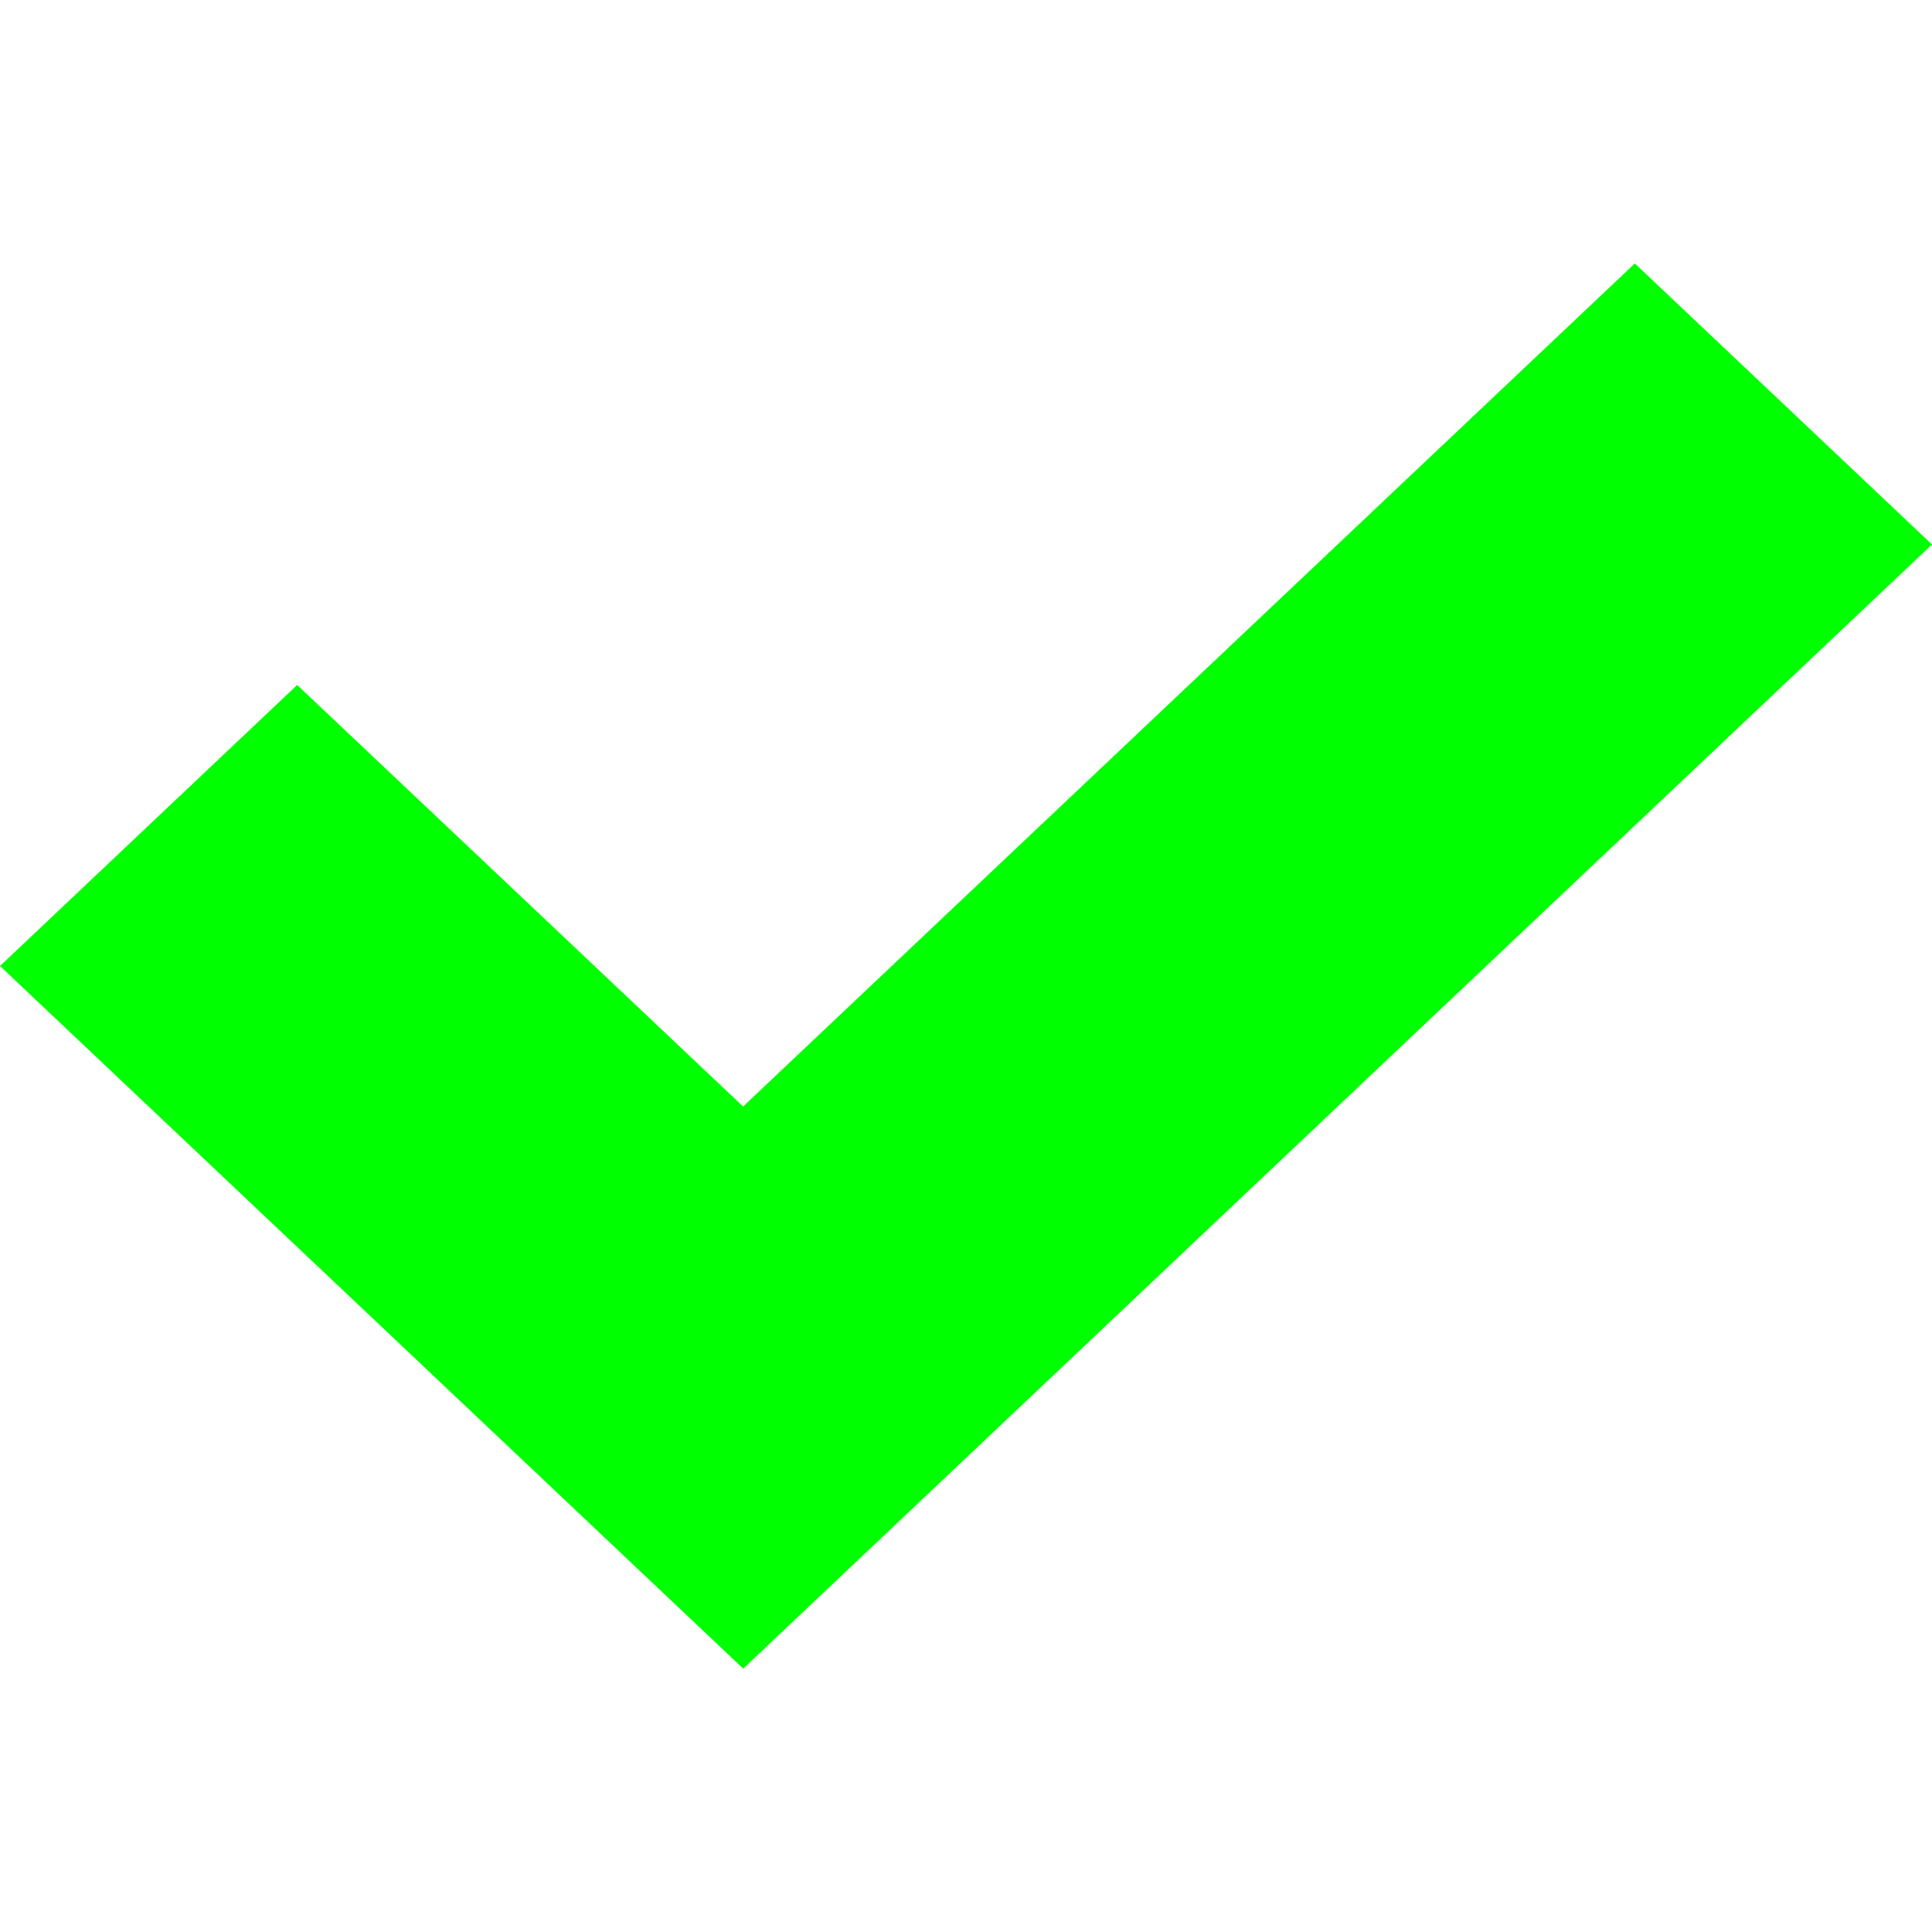
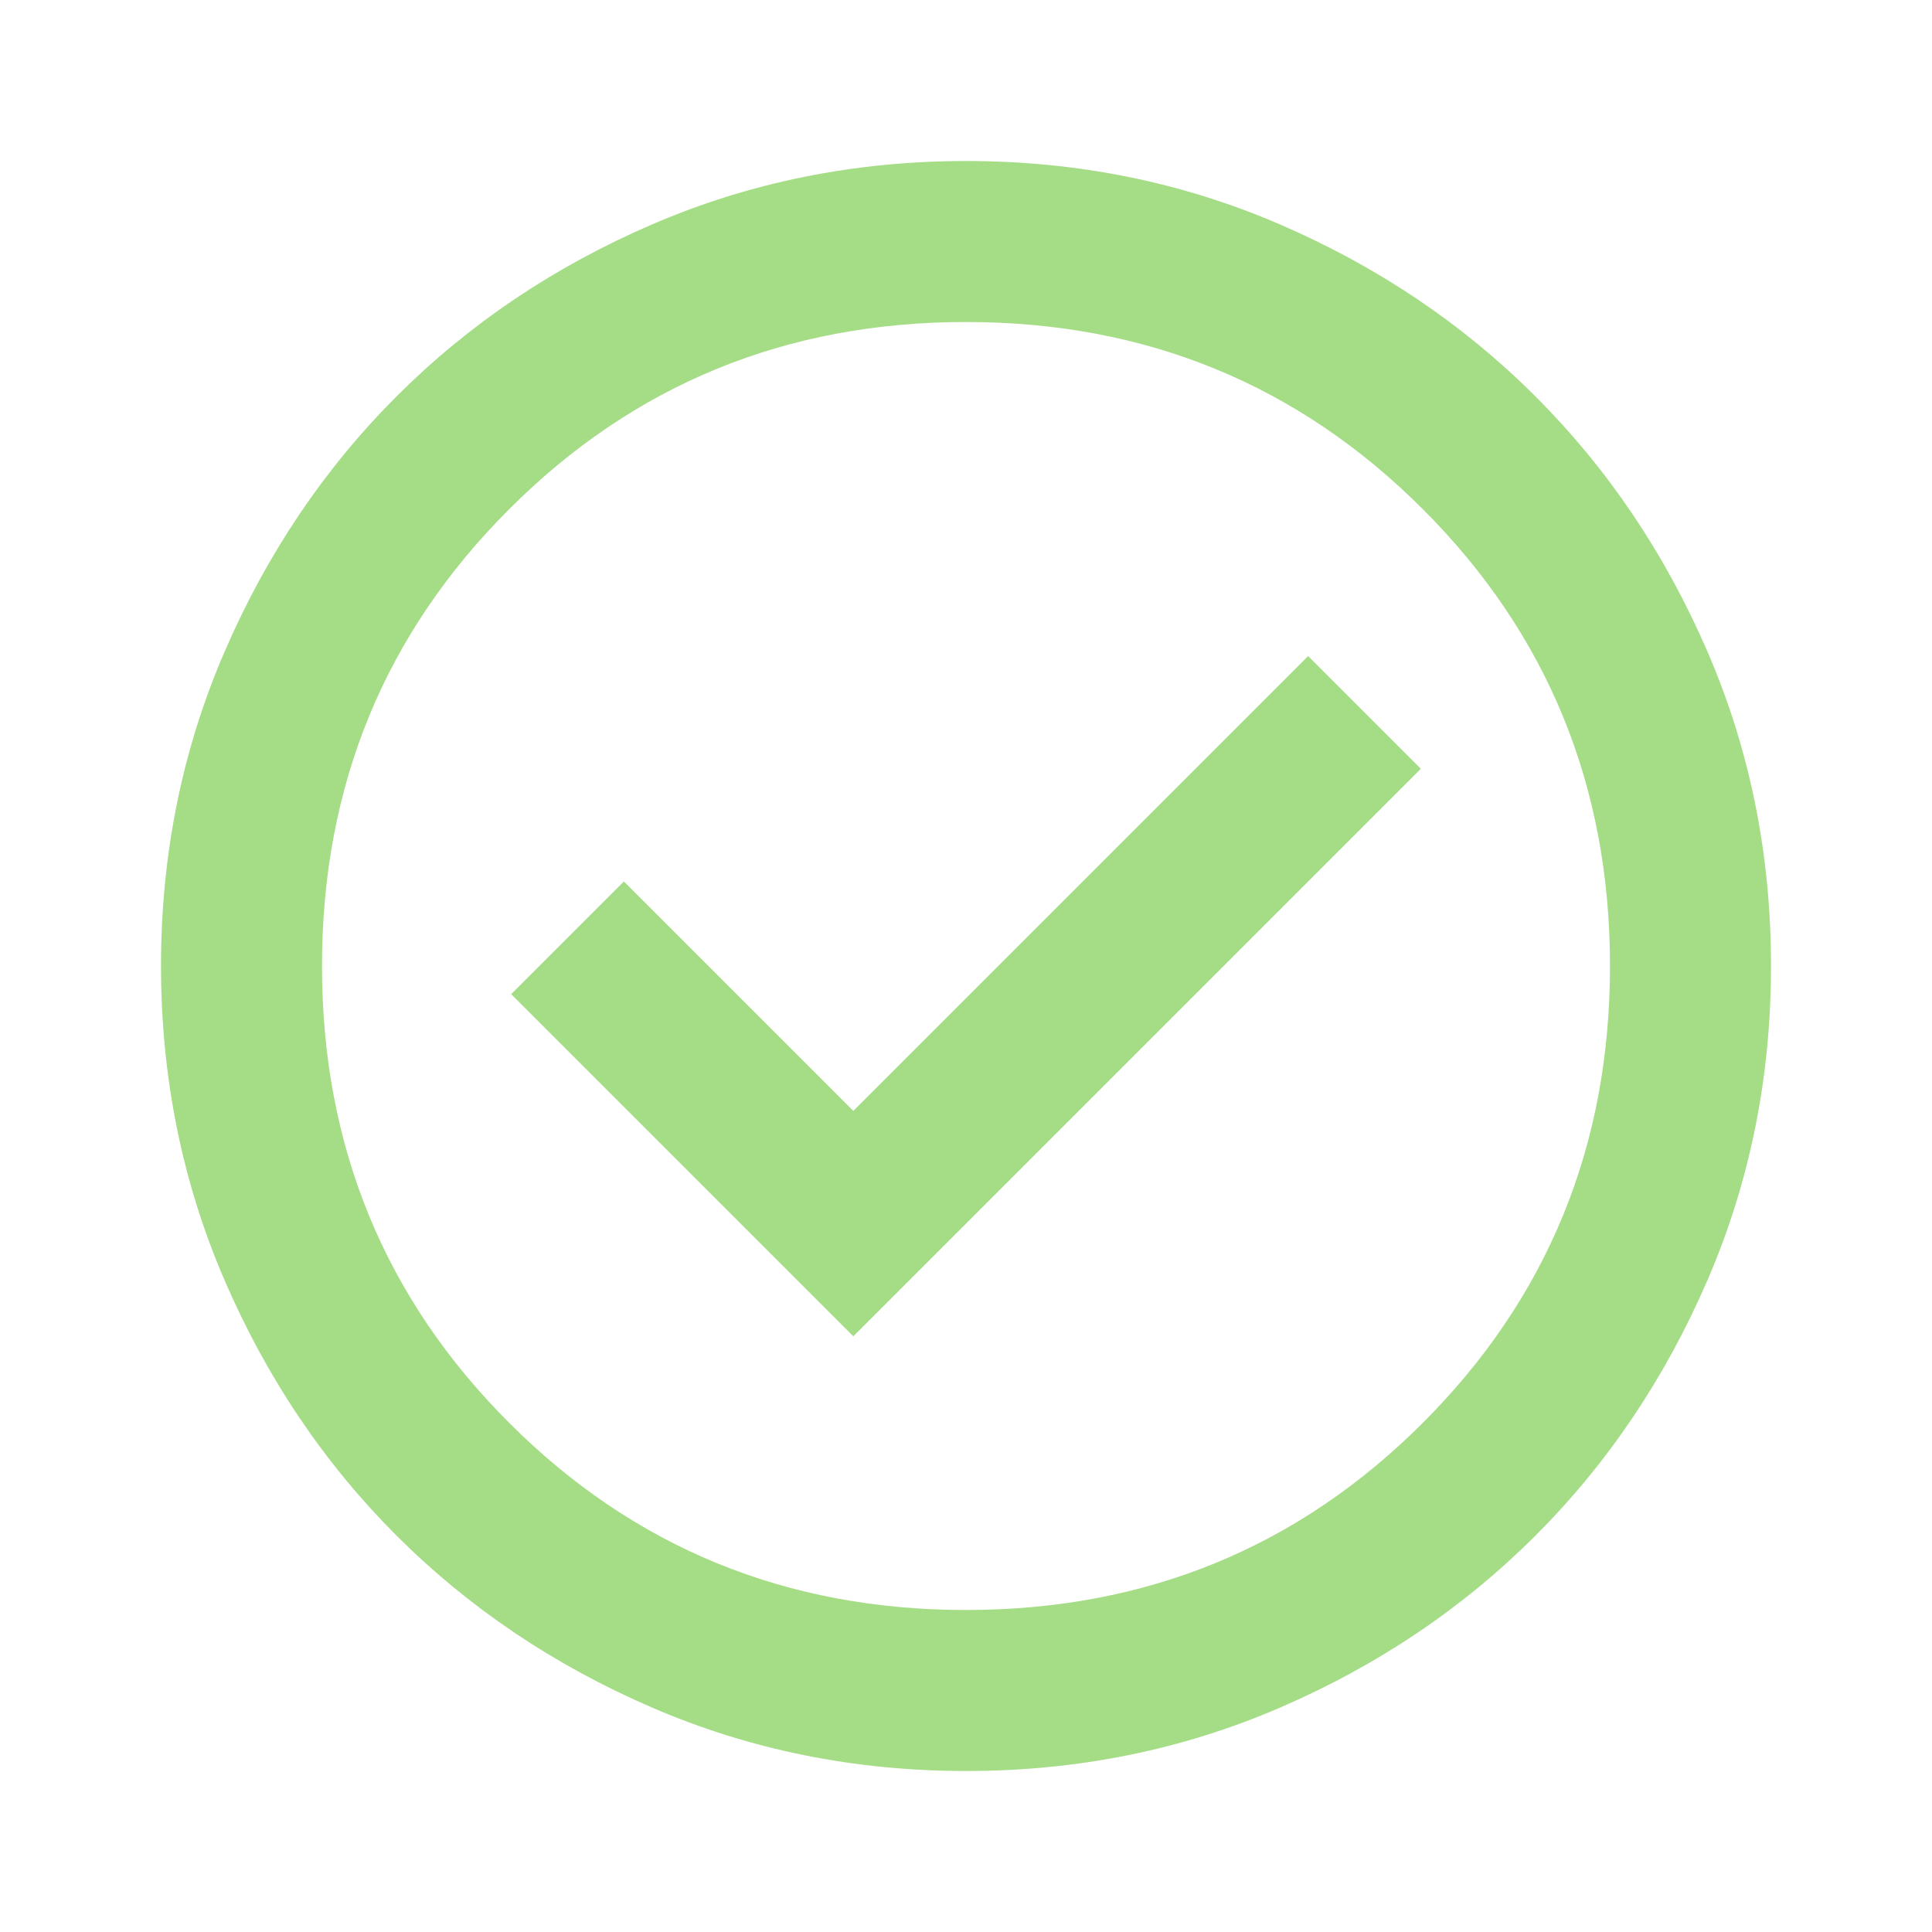
- <svg xmlns="http://www.w3.org/2000/svg" viewBox="0 -1.5 11 11" version="1.1" fill="#000000">
-   <g id="SVGRepo_bgCarrier" stroke-width="0" />
-   <g id="SVGRepo_tracerCarrier" stroke-linecap="round" stroke-linejoin="round" />
-   <g id="SVGRepo_iconCarrier">
-     <defs> </defs>
-     <g id="Page-1" stroke="none" stroke-width="1" fill="none" fill-rule="evenodd">
-       <g id="Dribbble-Light-Preview" transform="translate(-304, -366)" fill="#00ff00">
-         <g id="icons" transform="translate(56, 160)">
-           <polygon id="done_mini-[#1484]" points="259 207.6 252.232 214 252.231 213.999 252.231 214 248 210 249.692 208.4 252.231 210.8 257.308 206"> </polygon>
-         </g>
-       </g>
-     </g>
-   </g>
+ <svg xmlns="http://www.w3.org/2000/svg" class="popup_icon" width="128" height="128" viewBox="0 0 24 24">
+   <path fill="#a5dc86" d="m10.6 16.6l7.05-7.05l-1.4-1.4l-5.65 5.65l-2.85-2.85l-1.4 1.4l4.25 4.25ZM12 22q-2.075 0-3.9-.788t-3.175-2.137q-1.35-1.35-2.137-3.175T2 12q0-2.075.788-3.9t2.137-3.175q1.35-1.35 3.175-2.137T12 2q2.075 0 3.9.788t3.175 2.137q1.35 1.35 2.138 3.175T22 12q0 2.075-.788 3.9t-2.137 3.175q-1.35 1.35-3.175 2.138T12 22Zm0-2q3.35 0 5.675-2.325T20 12q0-3.35-2.325-5.675T12 4Q8.65 4 6.325 6.325T4 12q0 3.35 2.325 5.675T12 20Zm0-8Z" />
</svg>
